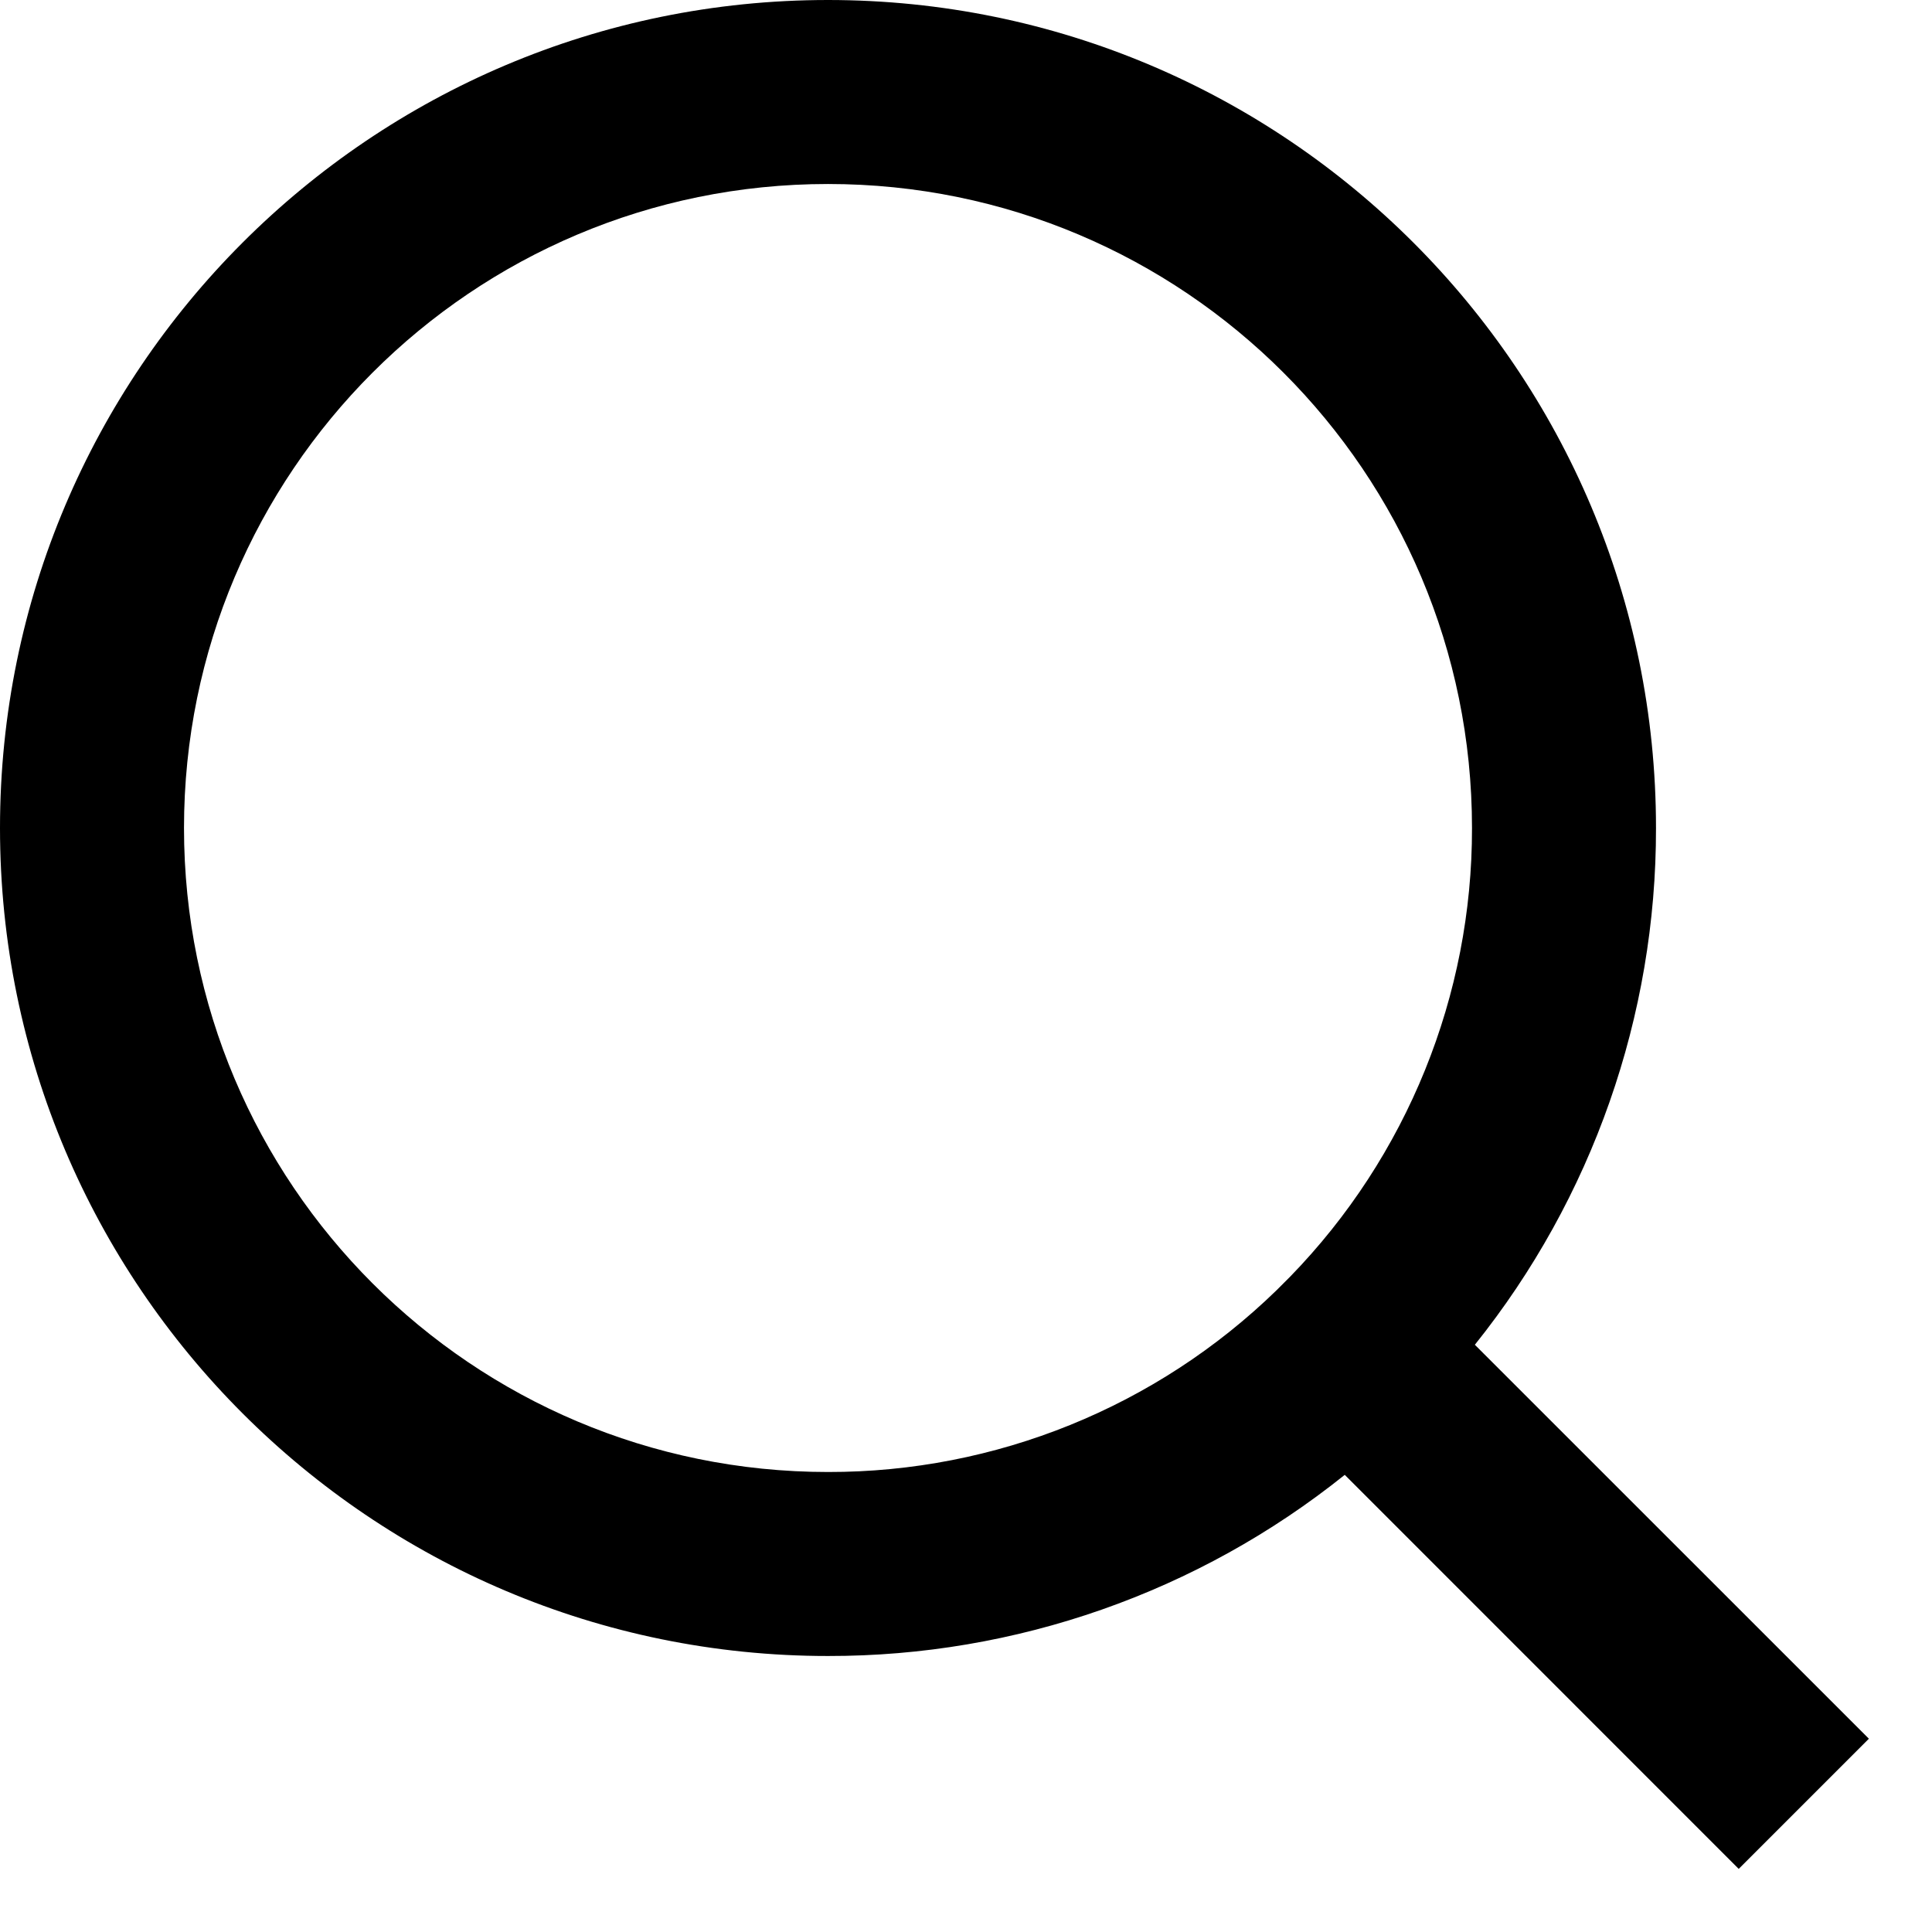
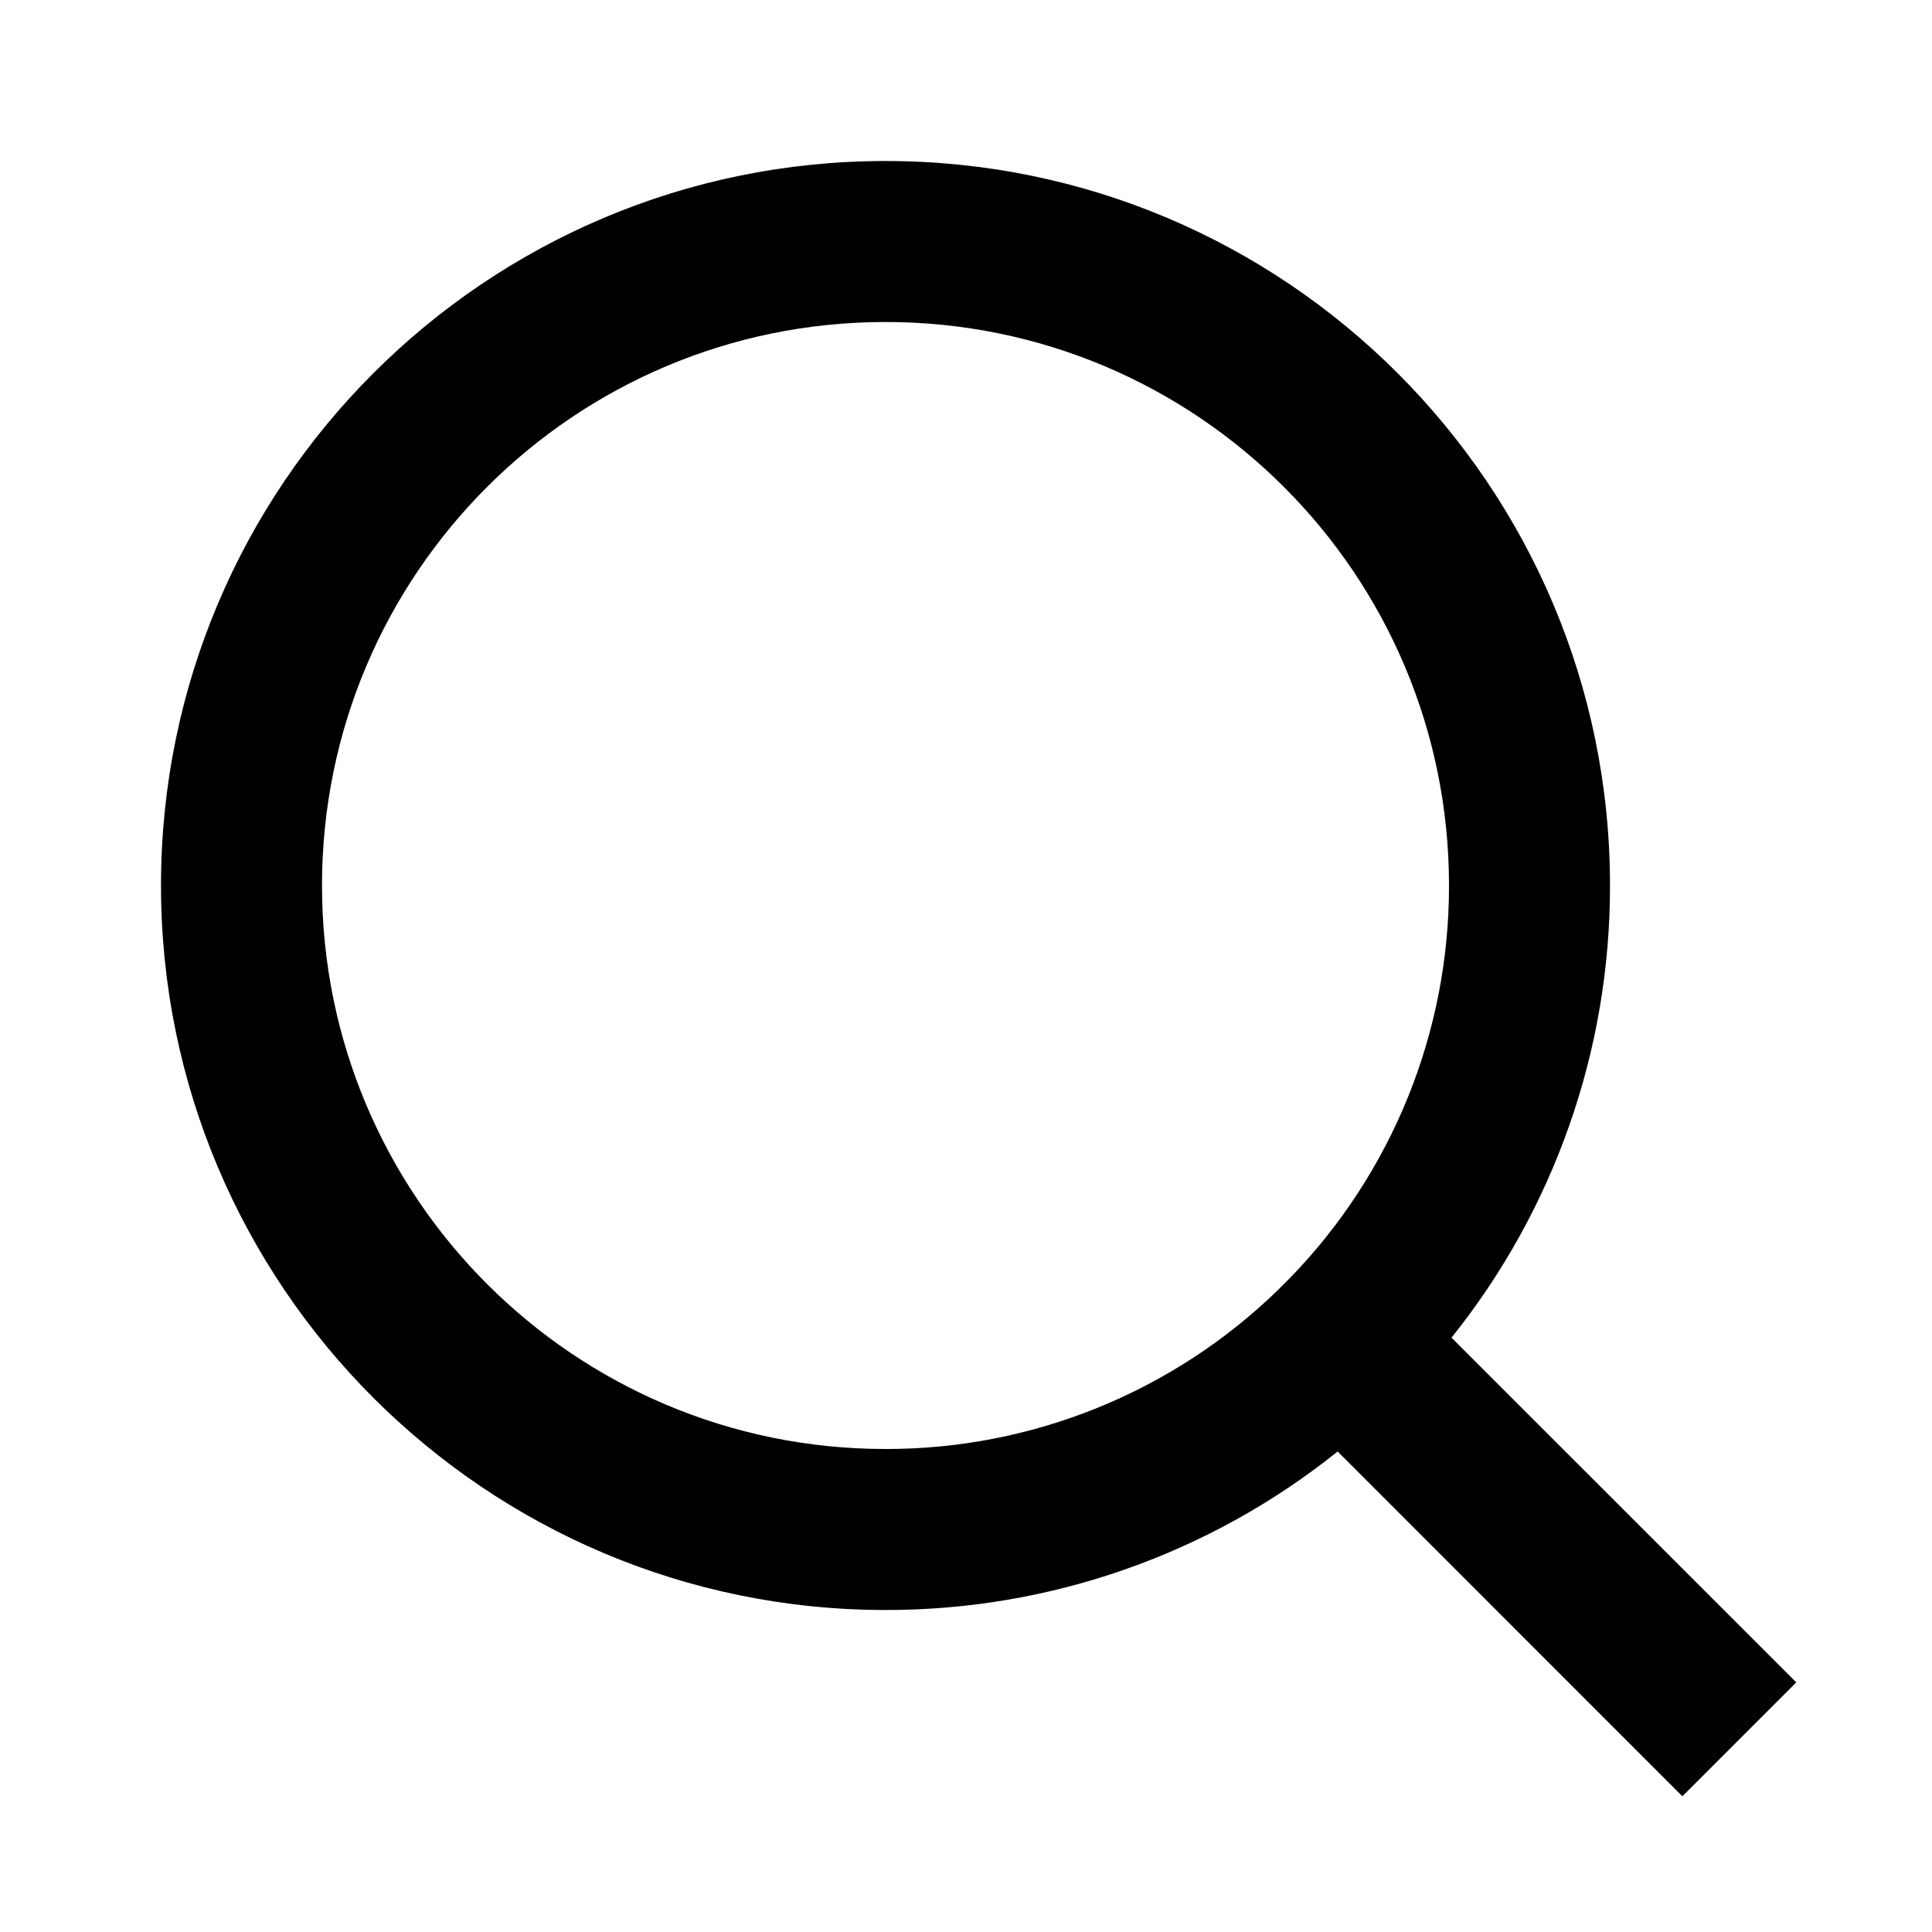
- <svg xmlns="http://www.w3.org/2000/svg" width="21" height="21" viewBox="0 0 21 21" fill="none">
-   <path d="M16.031 14.617L20.314 18.899L18.899 20.314L14.617 16.031C13.024 17.308 11.042 18.003 9 18C4.032 18 0 13.968 0 9C0 4.032 4.032 0 9 0C13.968 0 18 4.032 18 9C18.003 11.042 17.308 13.024 16.031 14.617ZM14.025 13.875C15.294 12.57 16.003 10.82 16 9C16 5.133 12.867 2 9 2C5.133 2 2 5.133 2 9C2 12.867 5.133 16 9 16C10.82 16.003 12.57 15.294 13.875 14.025L14.025 13.875Z" fill="black" />
+ <svg xmlns="http://www.w3.org/2000/svg" width="24" height="24" viewBox="0 0 24 24" fill="none">
+   <path d="M18.031 16.617L22.314 20.899L20.899 22.314L16.617 18.031C15.024 19.308 13.042 20.003 11 20C6.032 20 2 15.968 2 11C2 6.032 6.032 2 11 2C15.968 2 20 6.032 20 11C20.003 13.042 19.308 15.024 18.031 16.617ZM16.025 15.875C17.294 14.57 18.003 12.82 18 11C18 7.133 14.867 4 11 4C7.133 4 4 7.133 4 11C4 14.867 7.133 18 11 18C12.82 18.003 14.57 17.294 15.875 16.025L16.025 15.875Z" fill="black" />
</svg>
